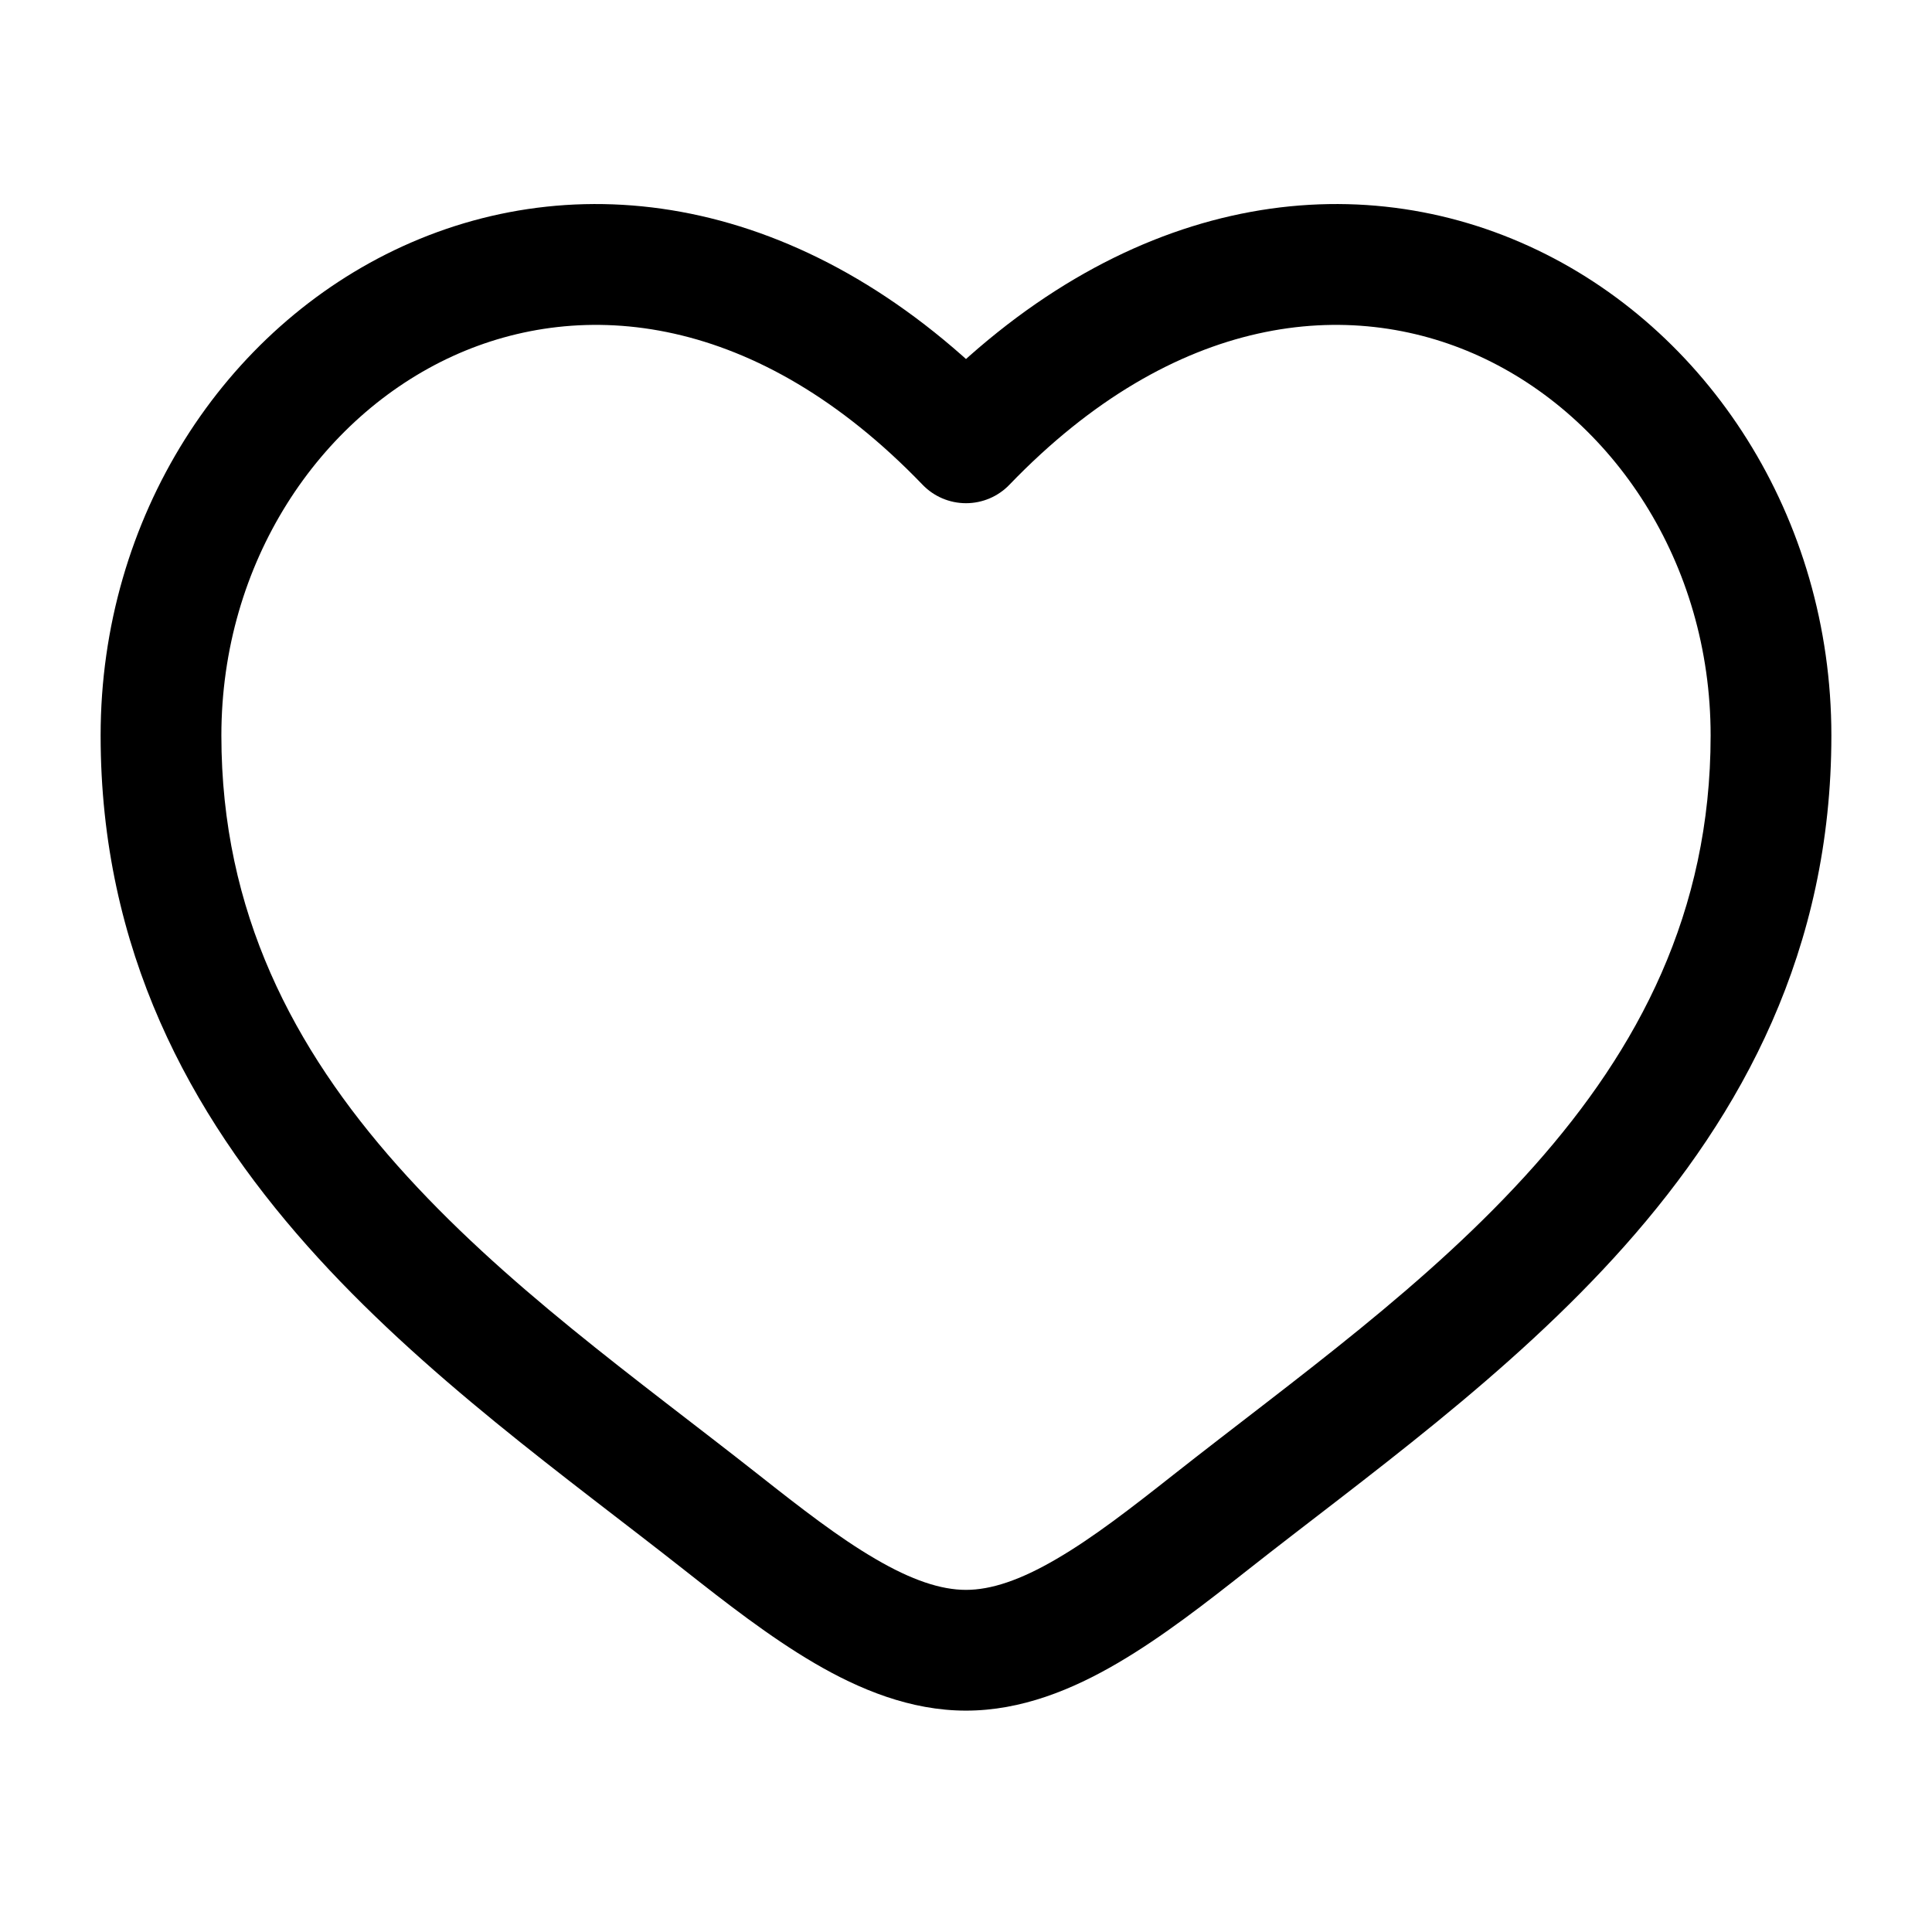
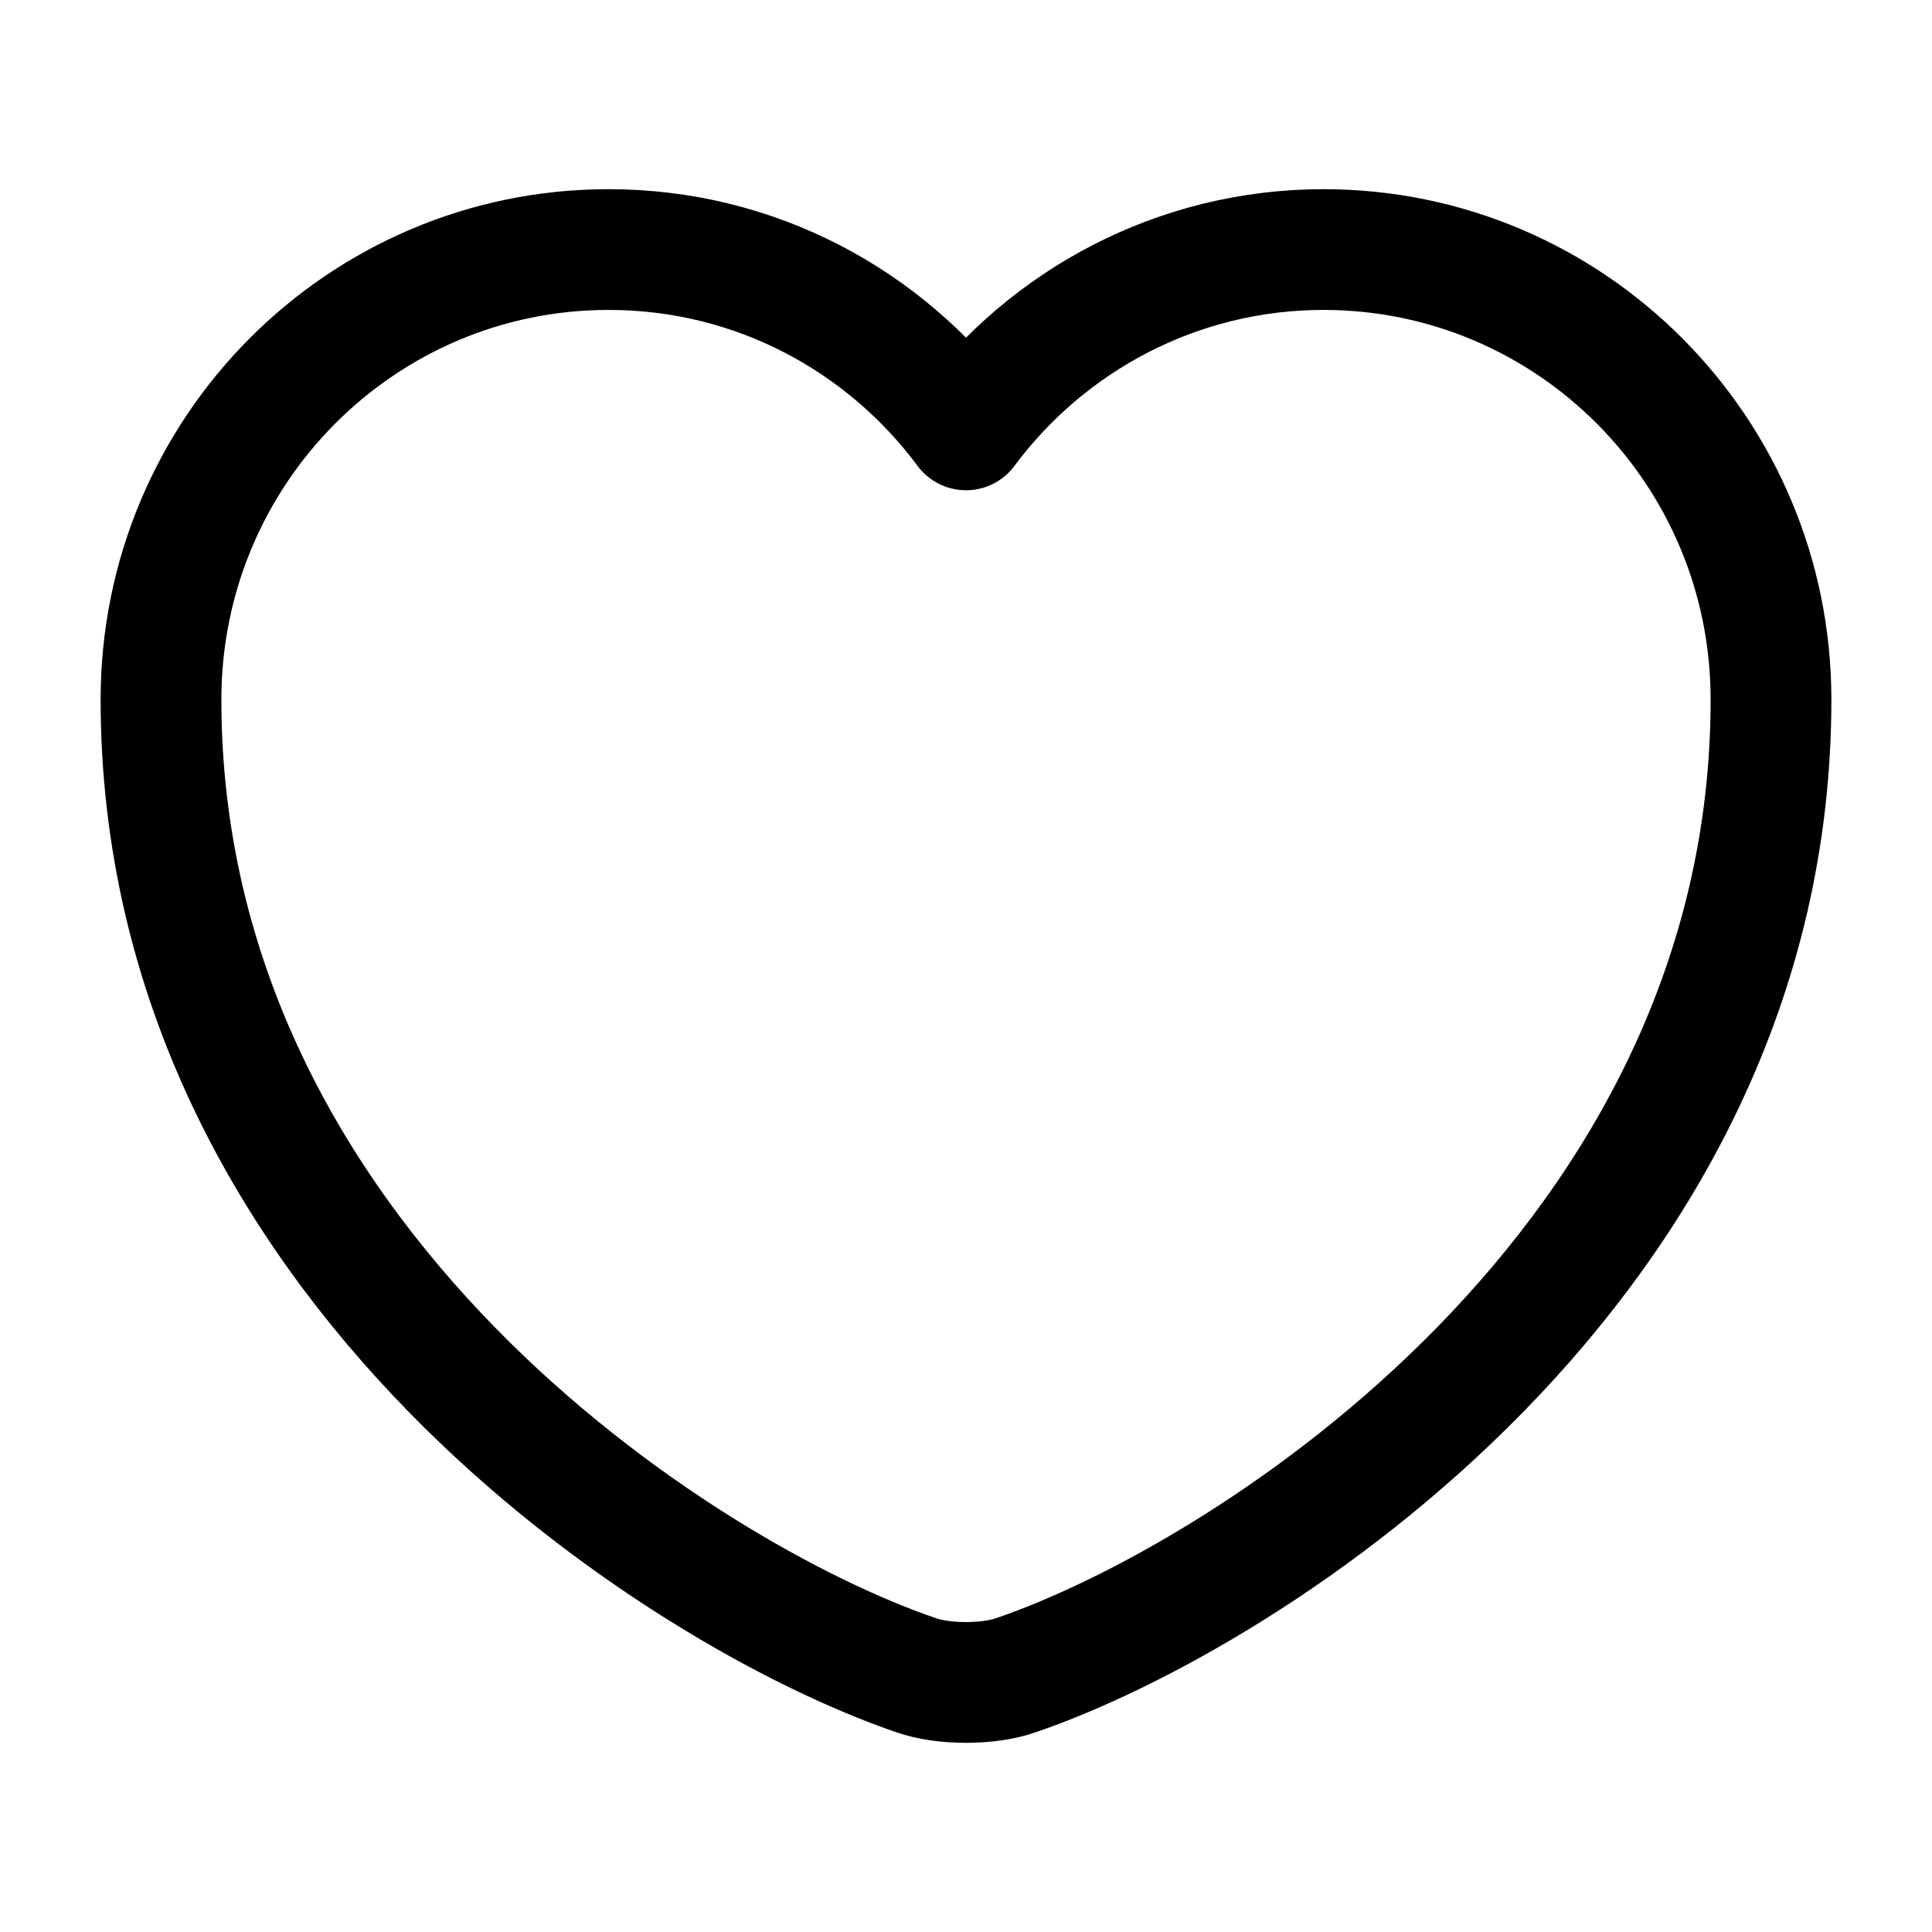
<svg xmlns="http://www.w3.org/2000/svg" width="24" height="24" viewBox="0 0 24 24" fill="none">
-   <path d="M8.962 18.911L9.426 18.322L8.962 18.911ZM12 5.501L11.46 6.021C11.601 6.168 11.796 6.251 12 6.251C12.204 6.251 12.399 6.168 12.54 6.021L12 5.501ZM15.038 18.911L15.503 19.5L15.038 18.911ZM9.426 18.322C7.91 17.127 6.253 15.96 4.938 14.48C3.649 13.028 2.75 11.335 2.75 9.137H1.25C1.25 11.803 2.361 13.836 3.817 15.476C5.247 17.087 7.071 18.375 8.497 19.5L9.426 18.322ZM2.75 9.137C2.75 6.986 3.965 5.183 5.624 4.424C7.236 3.688 9.402 3.883 11.46 6.021L12.54 4.981C10.098 2.444 7.264 2.026 5.001 3.06C2.785 4.073 1.25 6.425 1.25 9.137H2.75ZM8.497 19.5C9.01 19.904 9.56 20.334 10.117 20.66C10.674 20.986 11.31 21.25 12 21.25V19.75C11.69 19.75 11.326 19.63 10.874 19.365C10.421 19.101 9.952 18.737 9.426 18.322L8.497 19.5ZM15.503 19.5C16.929 18.375 18.753 17.087 20.183 15.476C21.64 13.836 22.75 11.803 22.75 9.137H21.25C21.25 11.335 20.351 13.028 19.062 14.48C17.747 15.96 16.09 17.127 14.574 18.322L15.503 19.5ZM22.75 9.137C22.75 6.425 21.215 4.073 18.999 3.06C16.736 2.026 13.902 2.444 11.46 4.981L12.54 6.021C14.598 3.883 16.764 3.688 18.376 4.424C20.035 5.183 21.25 6.986 21.25 9.137H22.75ZM14.574 18.322C14.048 18.737 13.579 19.101 13.126 19.365C12.674 19.63 12.31 19.75 12 19.75V21.25C12.69 21.25 13.326 20.986 13.883 20.66C14.441 20.334 14.99 19.904 15.503 19.5L14.574 18.322Z" fill="currentColor" />
+   <path d="M12.62 20.81C12.28 20.93 11.72 20.93 11.38 20.81C8.48 19.82 2 15.69 2 8.69C2 5.6 4.49 3.1 7.56 3.1C9.38 3.1 10.99 3.98 12 5.34C13.01 3.98 14.63 3.1 16.44 3.1C19.51 3.1 22 5.6 22 8.69C22 15.69 15.52 19.82 12.62 20.81Z" stroke="currentColor" stroke-width="1.5" stroke-linecap="round" stroke-linejoin="round" />
</svg>
